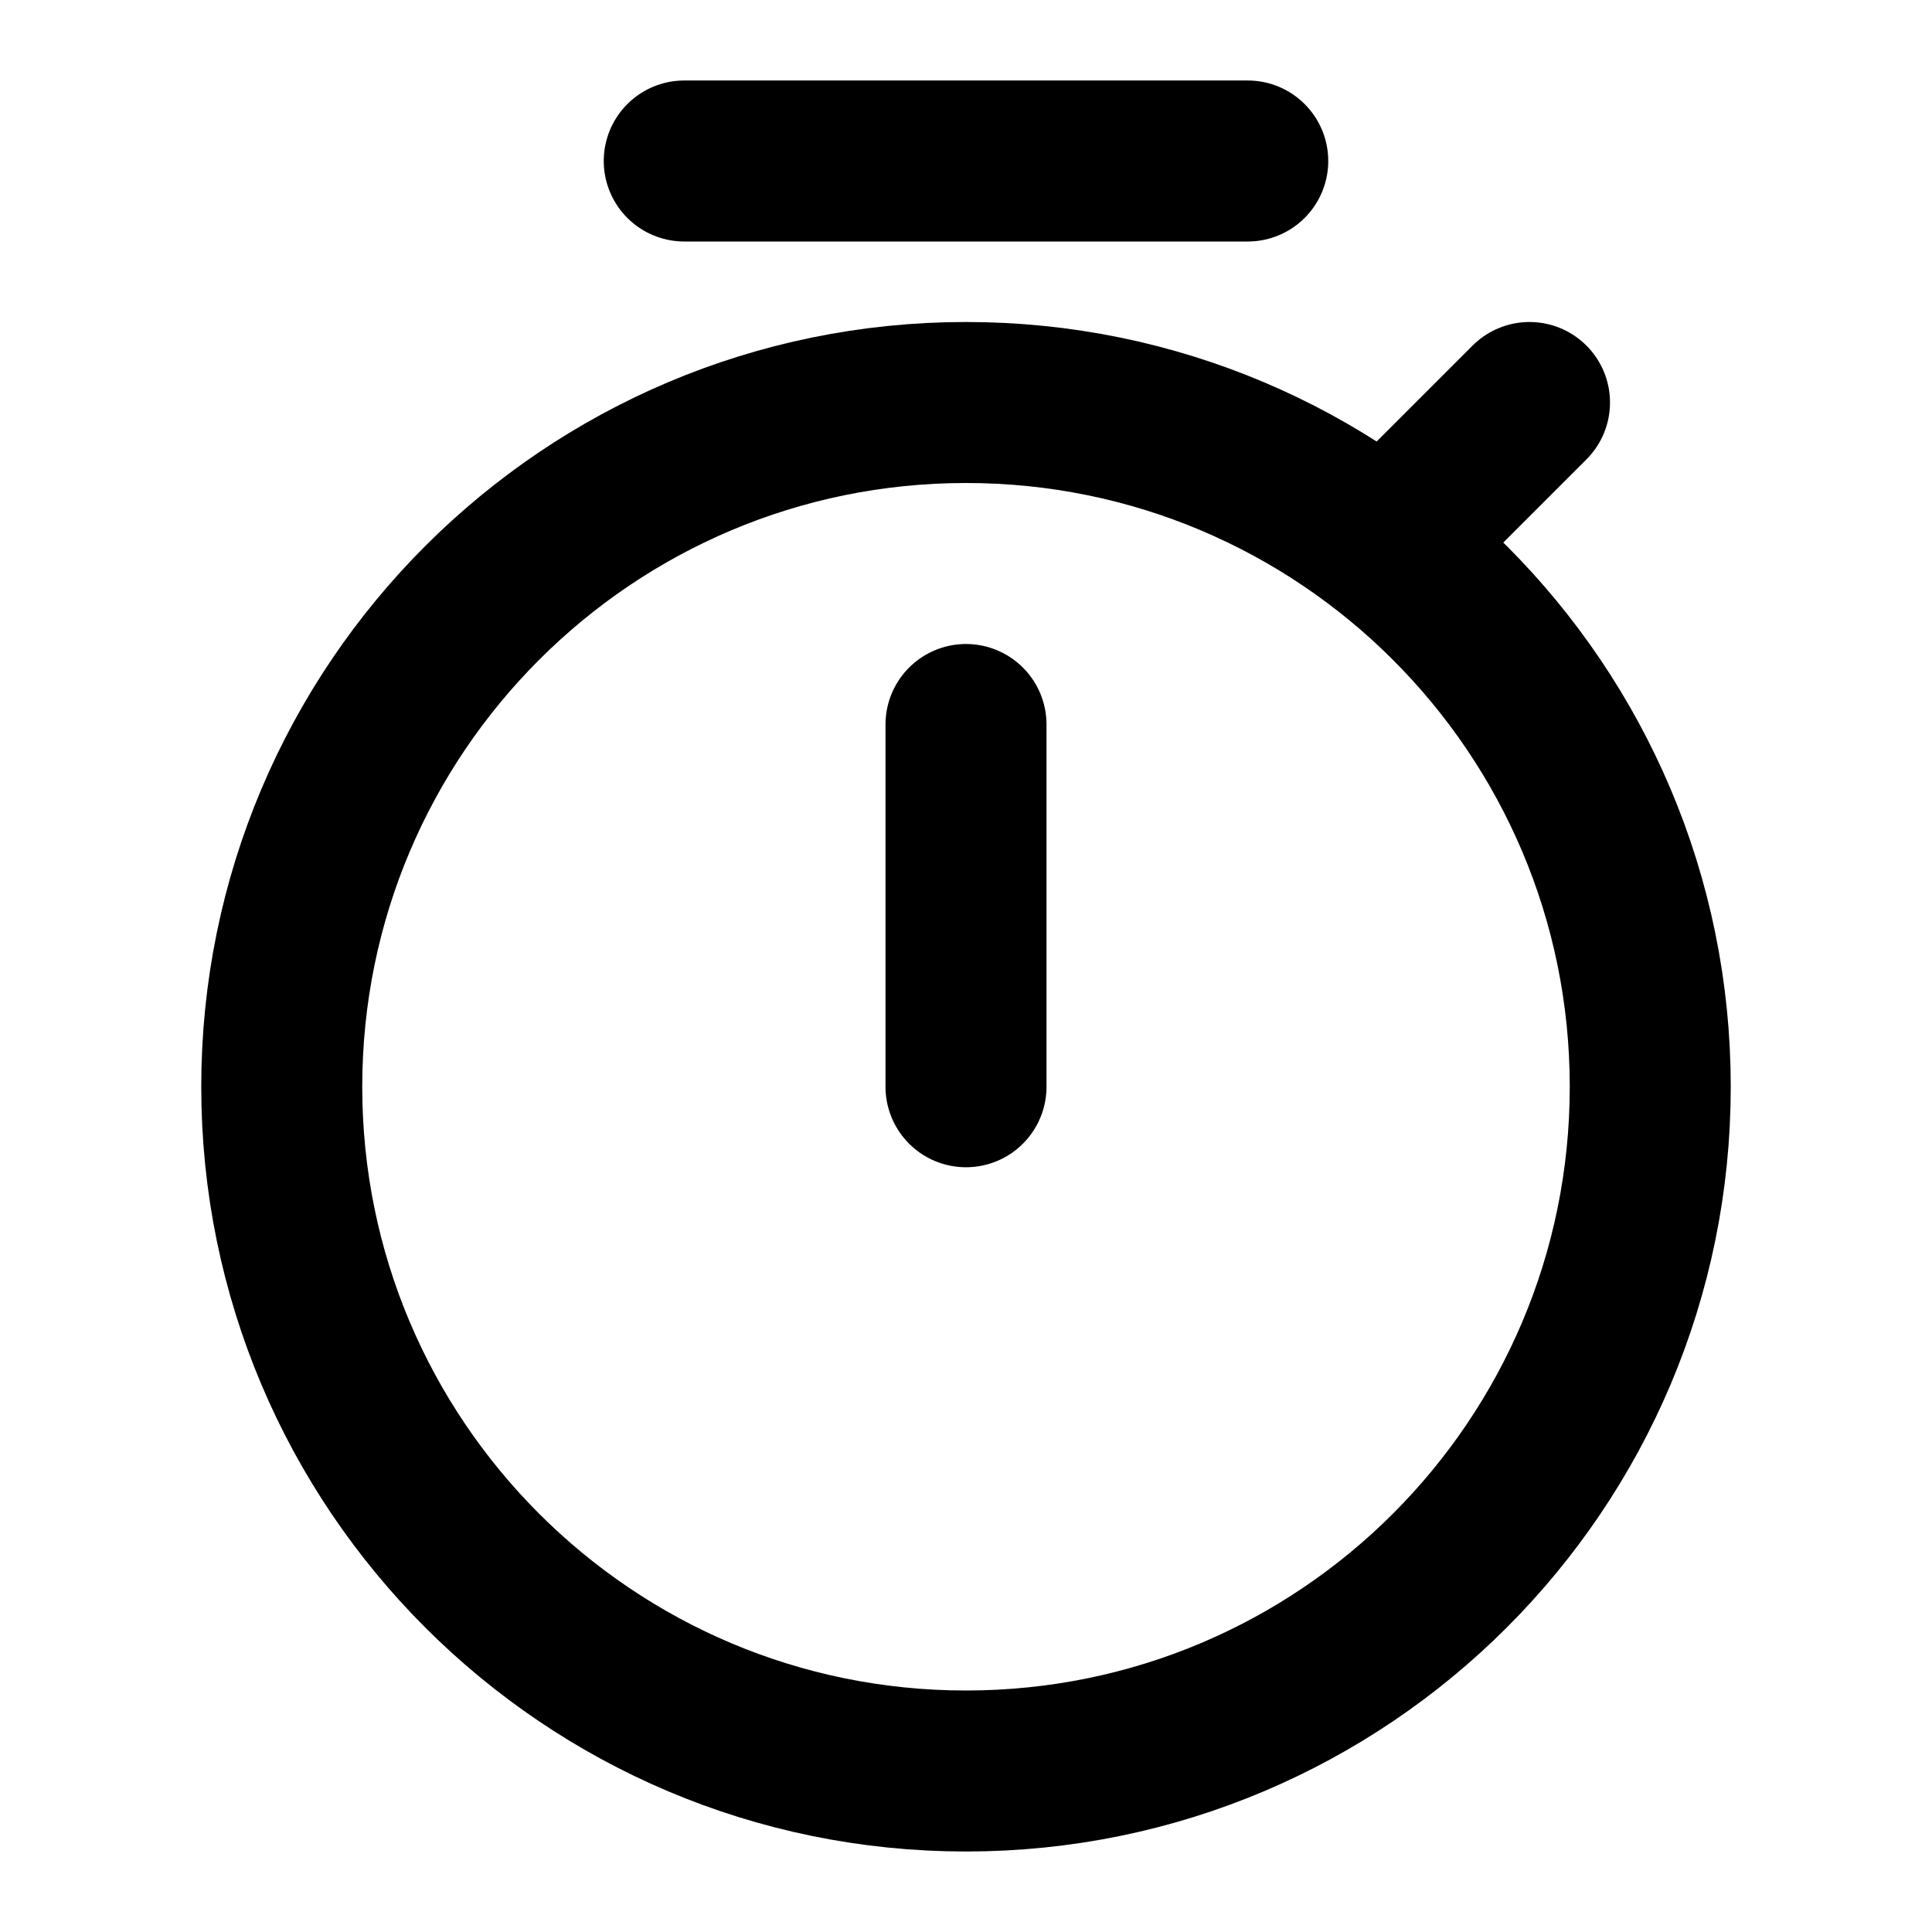
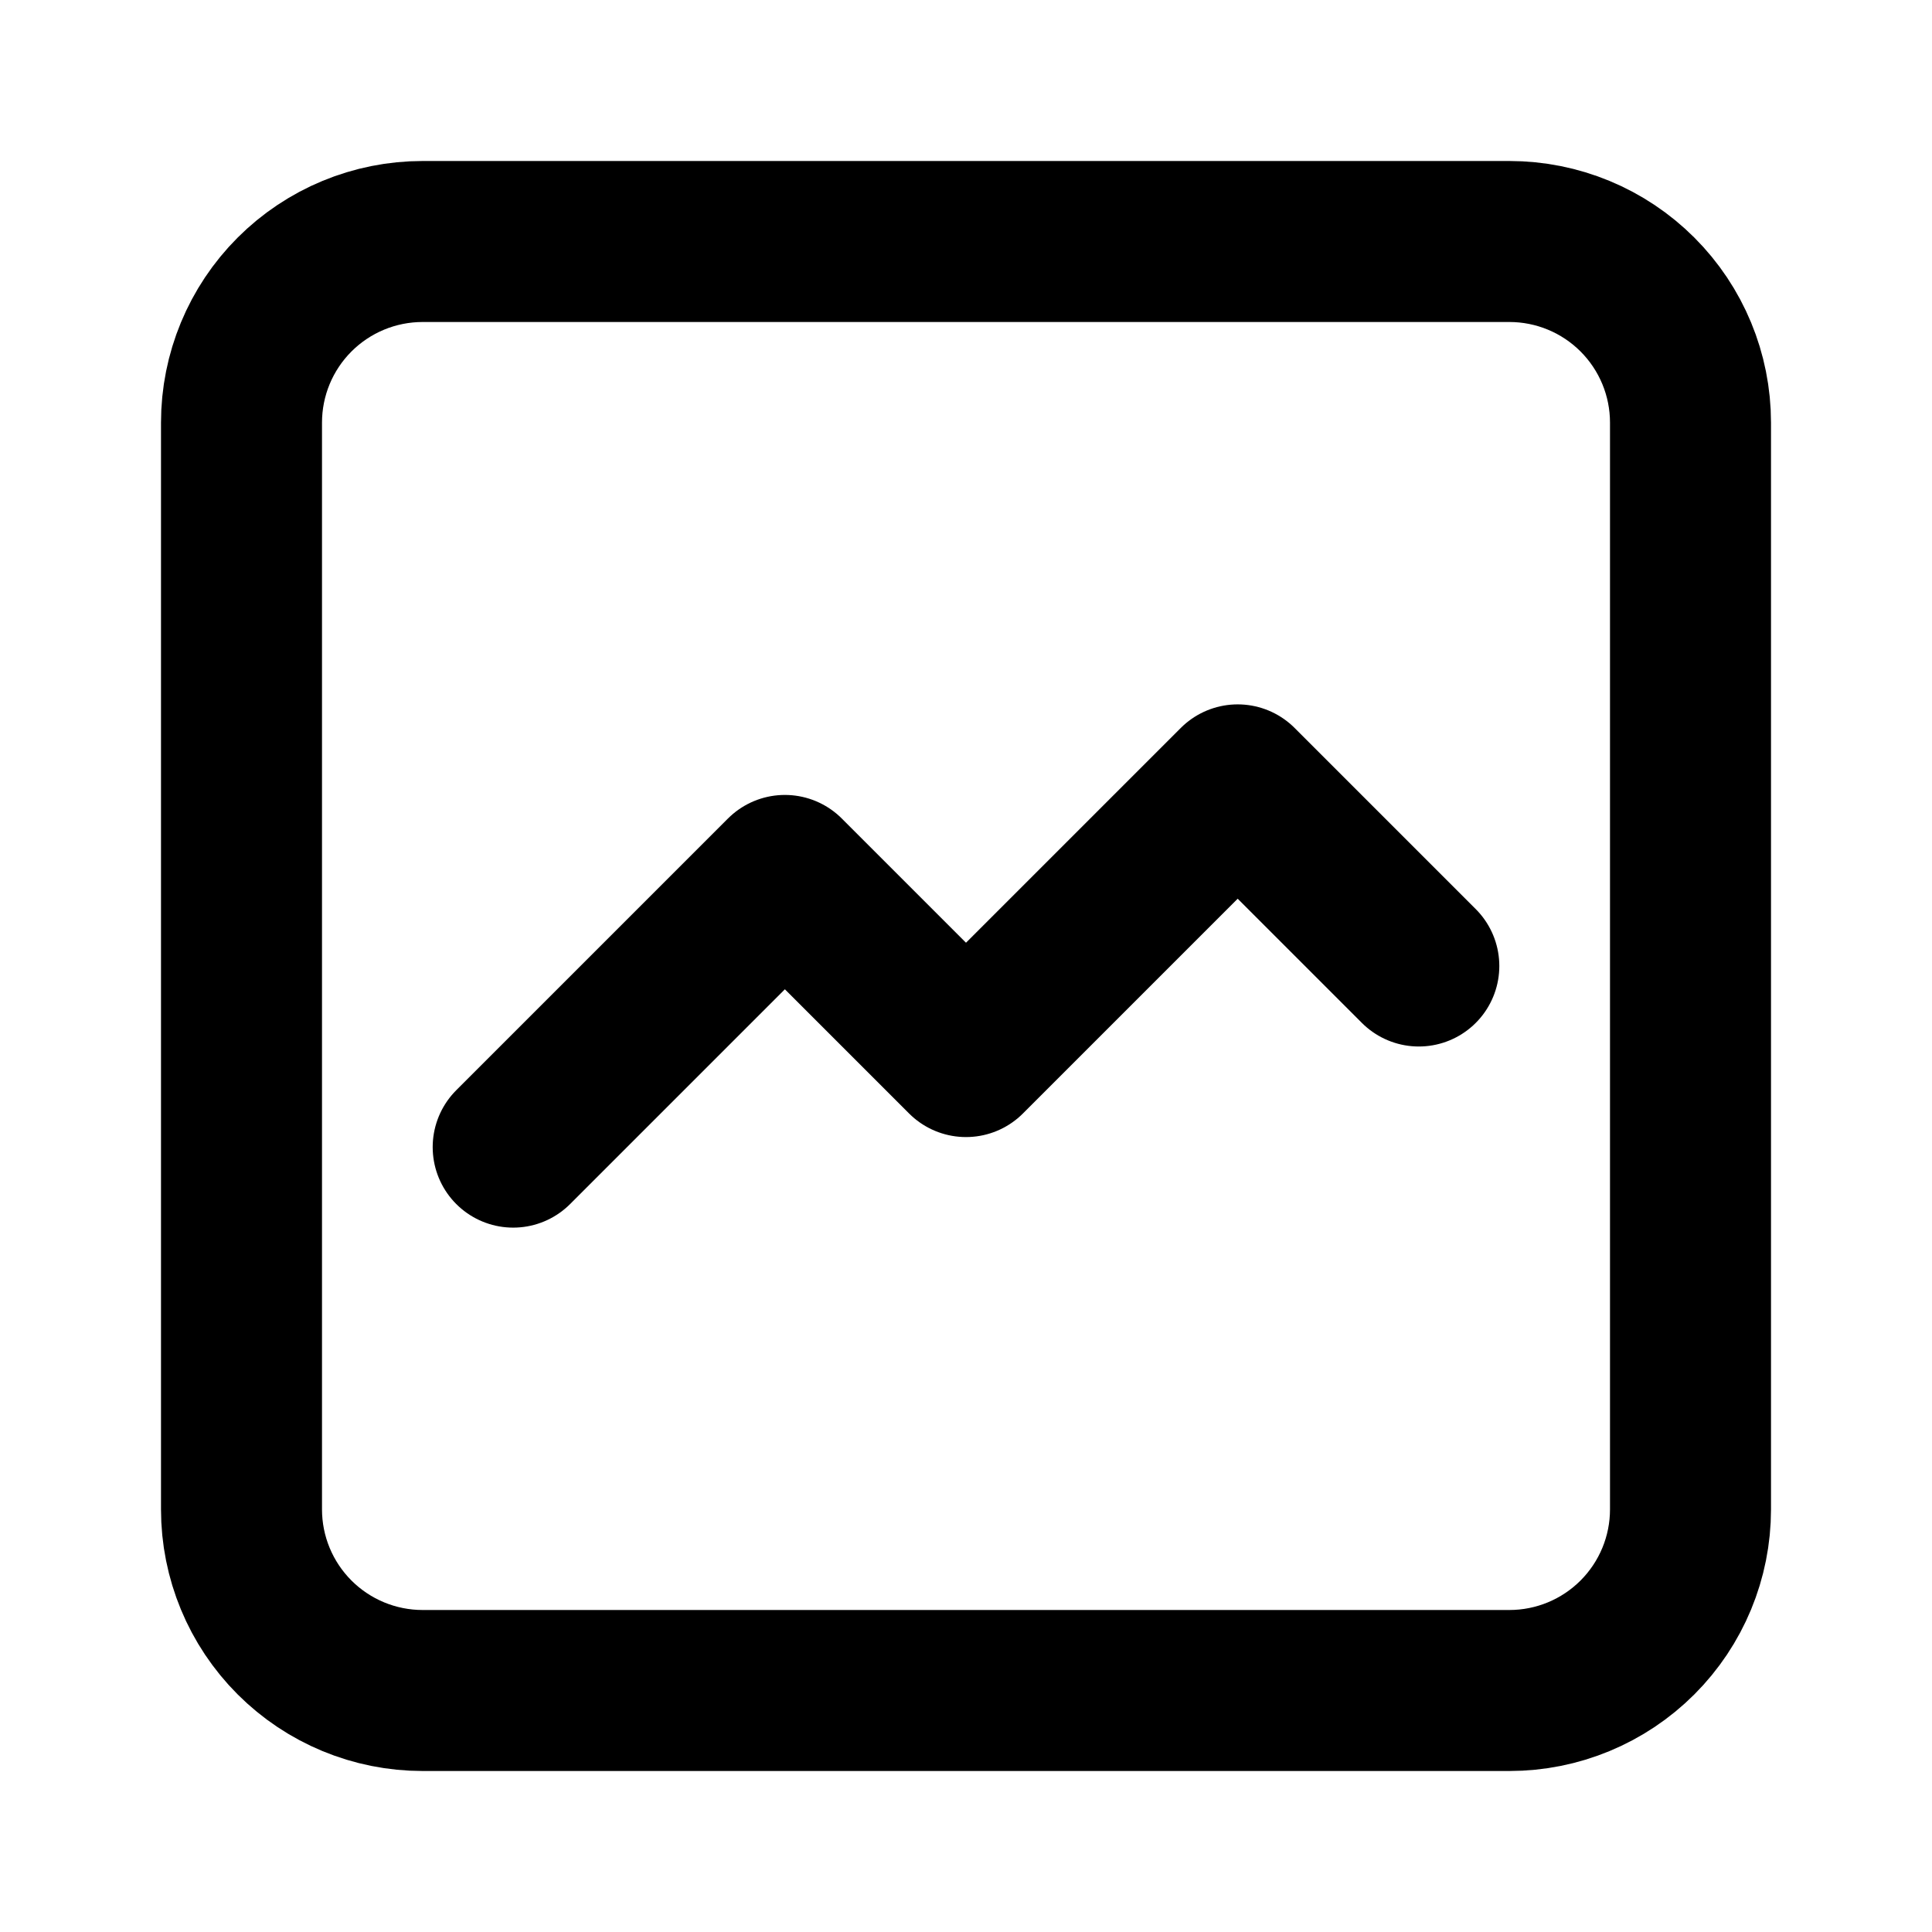
<svg xmlns="http://www.w3.org/2000/svg" width="1.5em" height="1.5em" viewBox="0 0 24 24" fill="none">
-   <path d="M12 22C16.695 22 20.5 18.195 20.5 13.5C20.5 8.806 16.695 5 12 5C7.306 5 3.5 8.806 3.5 13.5C3.5 18.195 7.306 22 12 22Z" stroke="currentColor" stroke-width="2" stroke-linejoin="round" />
-   <path d="M15.5 2H8.5M19 5L17.5 6.5M12 9V13.5" stroke="currentColor" stroke-width="2" stroke-linecap="round" stroke-linejoin="round" />
+   <path d="M3 18.75V5.25C3 4.653 3.237 4.081 3.659 3.659C4.081 3.237 4.653 3 5.25 3H18.75C19.347 3 19.919 3.237 20.341 3.659C20.763 4.081 21 4.653 21 5.25V18.75C21 19.347 20.763 19.919 20.341 20.341C19.919 20.763 19.347 21 18.75 21H5.25C4.653 21 4.081 20.763 3.659 20.341C3.237 19.919 3 19.347 3 18.75Z" stroke="currentColor" stroke-width="2" stroke-linecap="round" stroke-linejoin="round" />
+   <path d="M6.375 14.25L9.75 10.875L12 13.125L15.375 9.75L17.625 12" stroke="currentColor" stroke-width="2" stroke-linecap="round" stroke-linejoin="round" />
</svg>
